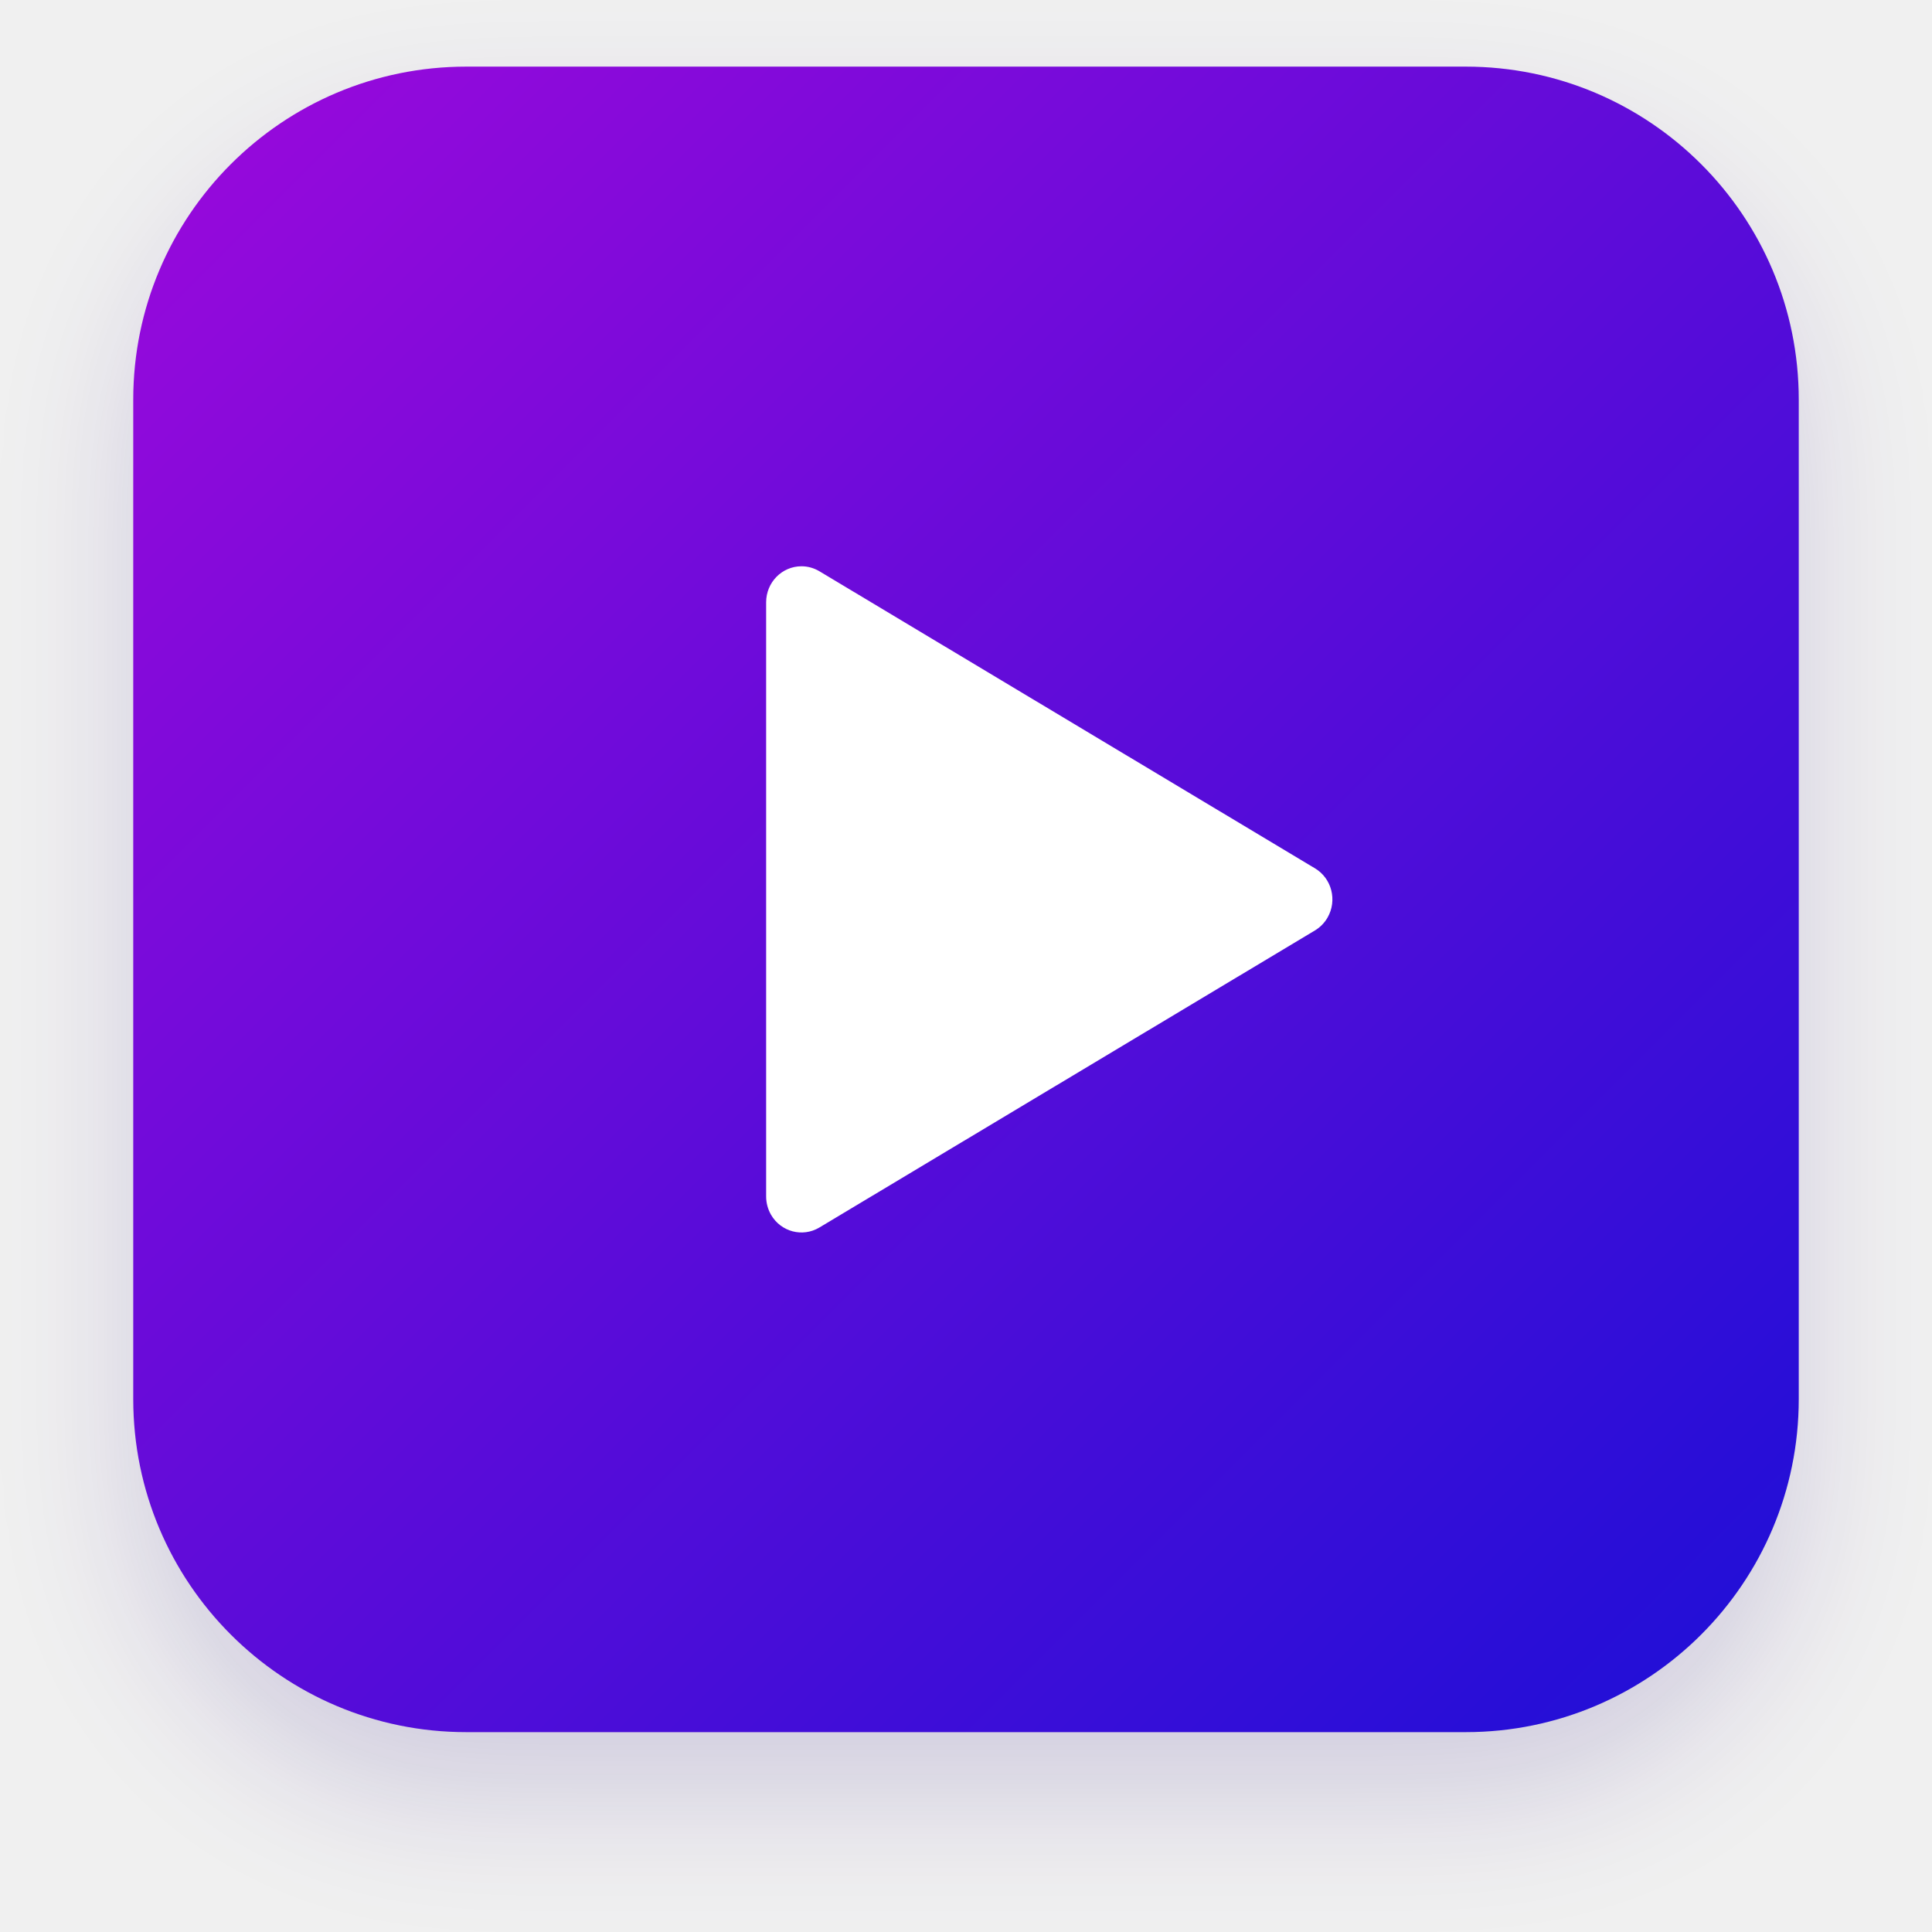
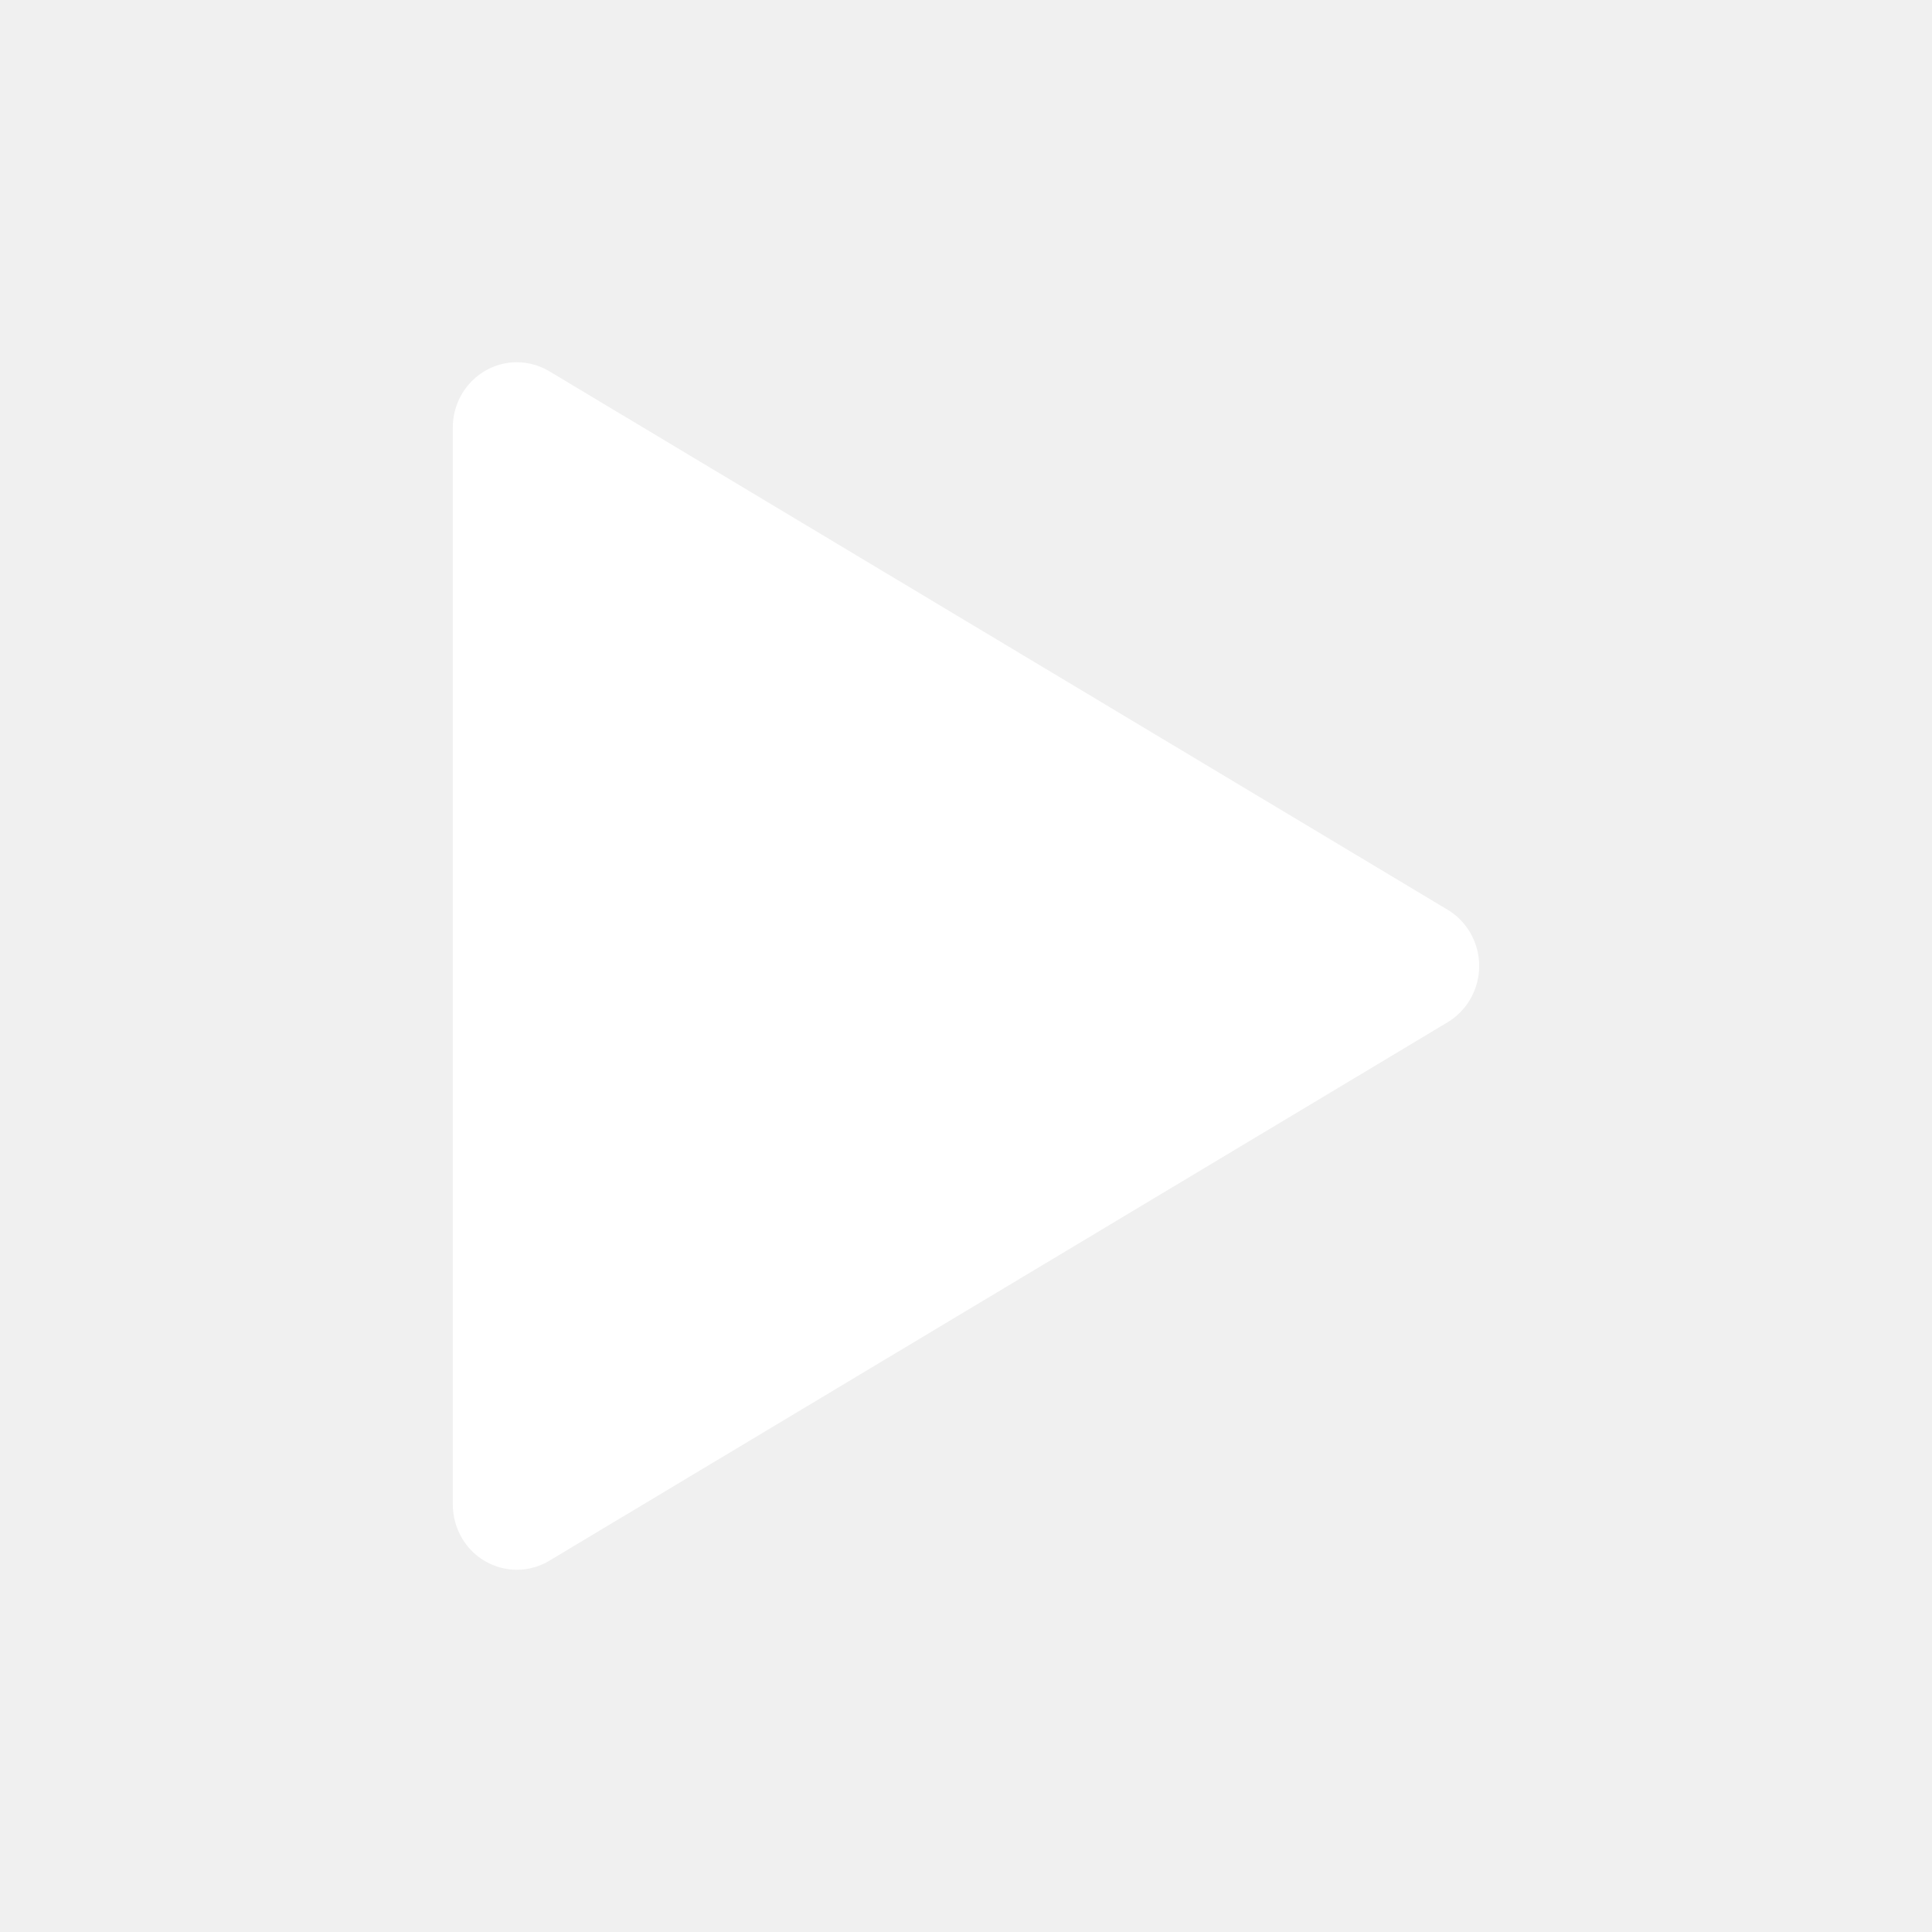
- <svg xmlns="http://www.w3.org/2000/svg" width="58" height="58" viewBox="0 0 58 58" fill="none">
-   <g filter="url(#filter0_d_1_41)">
-     <rect x="4" y="2" width="50" height="50" rx="10" fill="url(#paint0_linear_1_41)" />
-     <path d="M39.477 27.932L24.598 36.851C24.093 37.153 23.443 36.981 23.146 36.467C23.051 36.301 23 36.112 23 35.919V18.081C23 17.484 23.475 17 24.061 17C24.25 17 24.435 17.052 24.598 17.149L39.477 26.068C39.982 26.371 40.15 27.033 39.853 27.548C39.762 27.706 39.632 27.838 39.477 27.932Z" fill="white" />
-   </g>
-   <defs>
-     <filter id="filter0_d_1_41" x="0" y="0" width="58" height="58" filterUnits="userSpaceOnUse" color-interpolation-filters="sRGB">
-       <feFlood flood-opacity="0" result="BackgroundImageFix" />
-       <feColorMatrix in="SourceAlpha" type="matrix" values="0 0 0 0 0 0 0 0 0 0 0 0 0 0 0 0 0 0 127 0" result="hardAlpha" />
-       <feOffset dy="2" />
-       <feGaussianBlur stdDeviation="2" />
-       <feColorMatrix type="matrix" values="0 0 0 0 0.141 0 0 0 0 0.031 0 0 0 0 0.502 0 0 0 0.15 0" />
-       <feBlend mode="normal" in2="BackgroundImageFix" result="effect1_dropShadow_1_41" />
-       <feBlend mode="normal" in="SourceGraphic" in2="effect1_dropShadow_1_41" result="shape" />
-     </filter>
-     <linearGradient id="paint0_linear_1_41" x1="-21" y1="27" x2="29" y2="77" gradientUnits="userSpaceOnUse">
-       <stop stop-color="#9C09DB" />
-       <stop offset="1" stop-color="#1C0FD7" />
-     </linearGradient>
-   </defs>
+ <svg xmlns="http://www.w3.org/2000/svg" width="32" height="32" viewBox="0 0 32 32" fill="none">
+   <path d="M23.977 16.932L9.098 25.851C8.594 26.153 7.943 25.982 7.646 25.467C7.551 25.301 7.5 25.112 7.5 24.919V7.081C7.5 6.484 7.975 6 8.561 6C8.75 6 8.935 6.052 9.098 6.149L23.977 15.068C24.482 15.371 24.65 16.033 24.353 16.548C24.262 16.706 24.132 16.838 23.977 16.932Z" fill="white" />
</svg>
